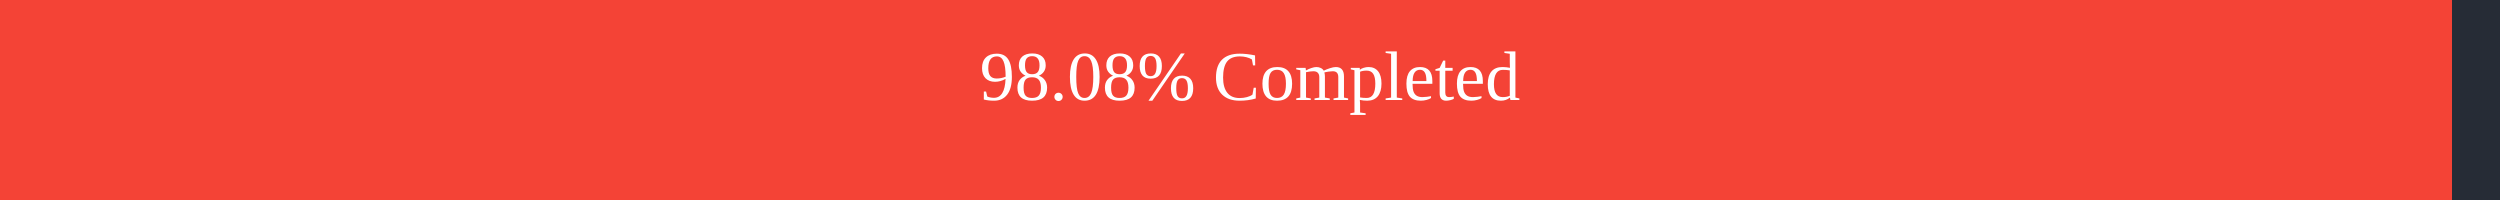
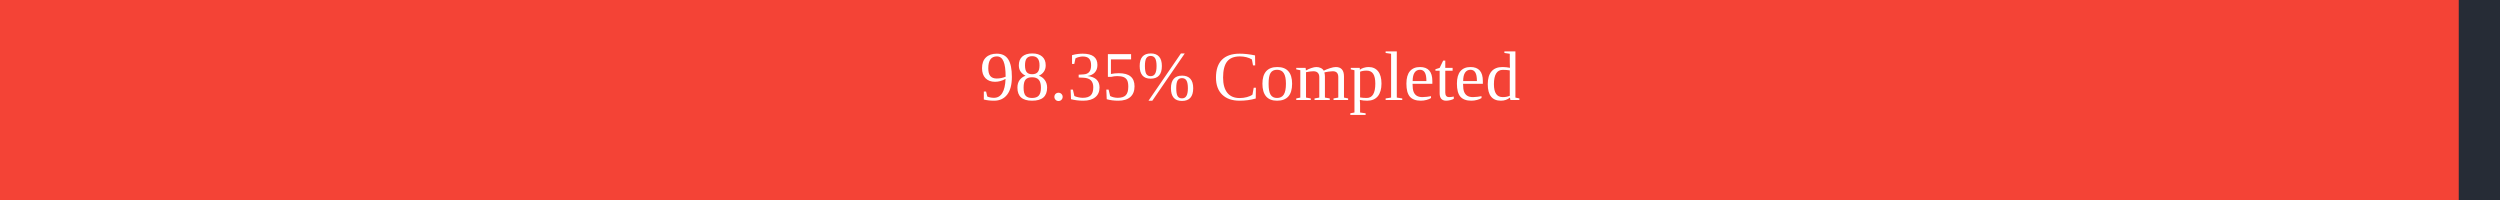
<svg xmlns="http://www.w3.org/2000/svg" width="500" height="40">
  <rect x="0" y="0" width="500" height="40" fill="#262C36" />
-   <rect x="0" y="0" width="490.4" height="40" fill="#f44336" />
+   <rect x="0" y="0" width="491.75" height="40" fill="#f44336" />
  <text x="250" y="20" text-anchor="middle" alignment-baseline="middle" font-size="14" fill="white">
-         98.08% Completed
+         98.35% Completed
      </text>
</svg>
